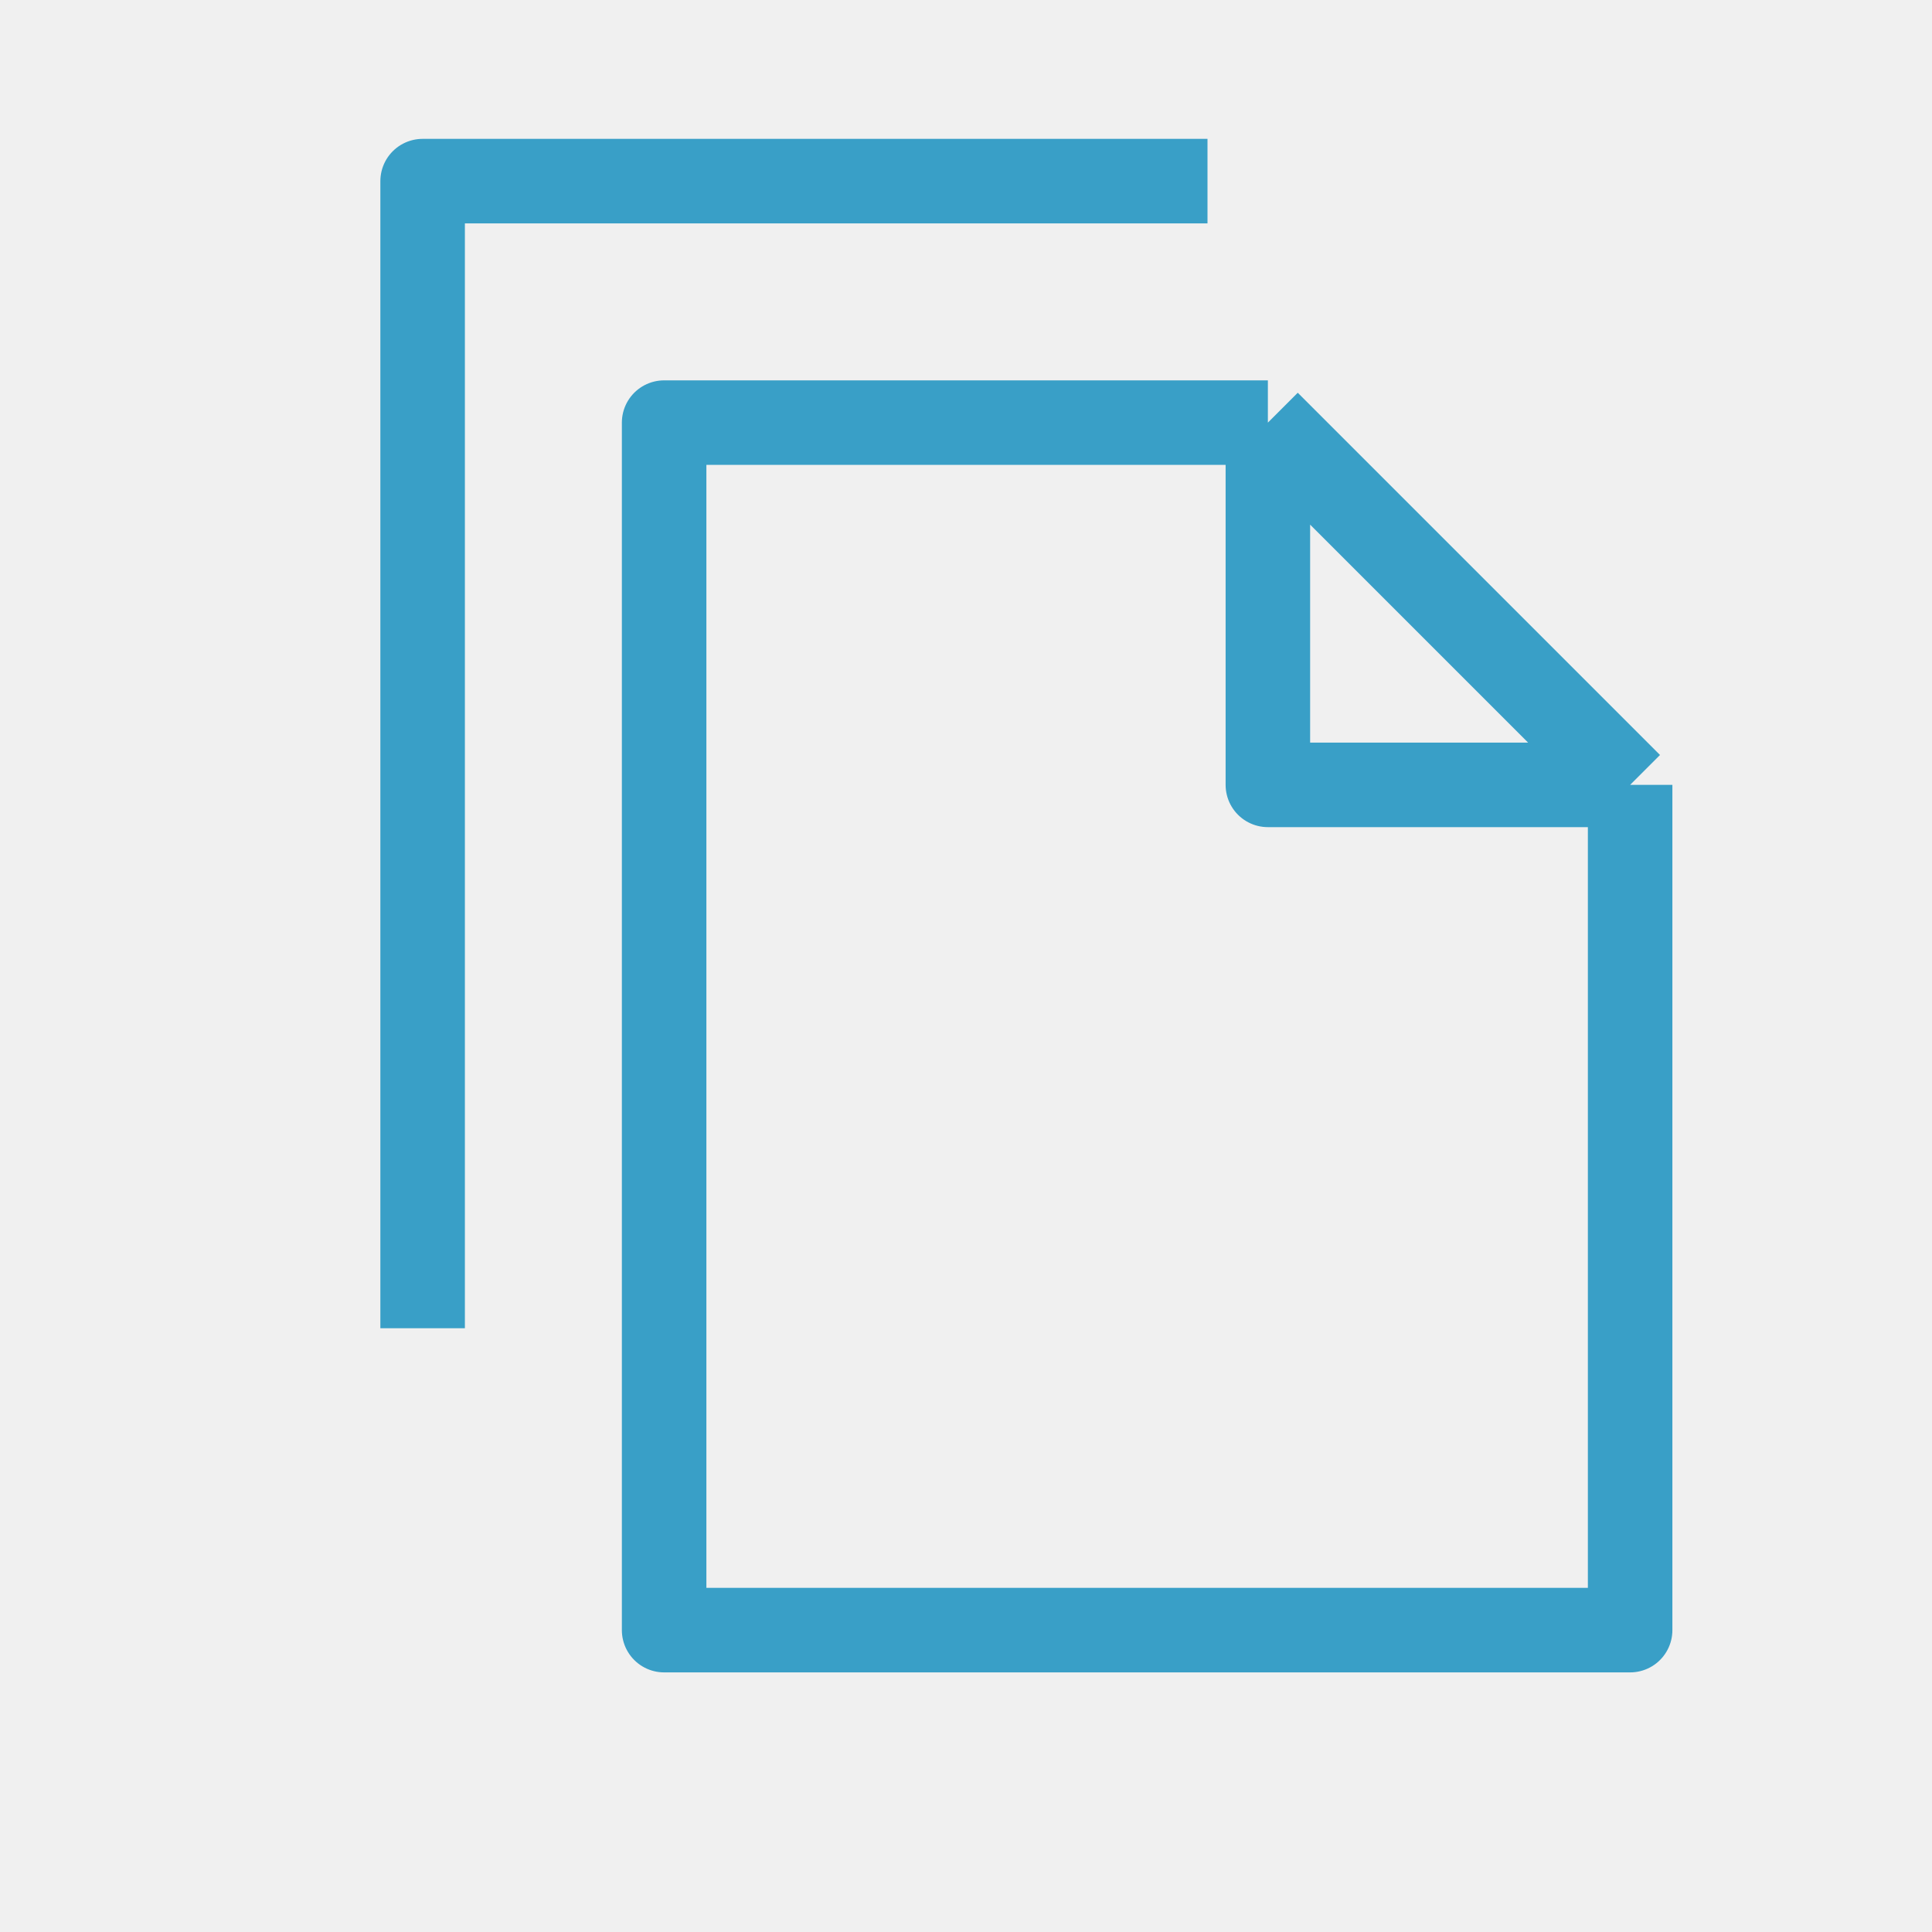
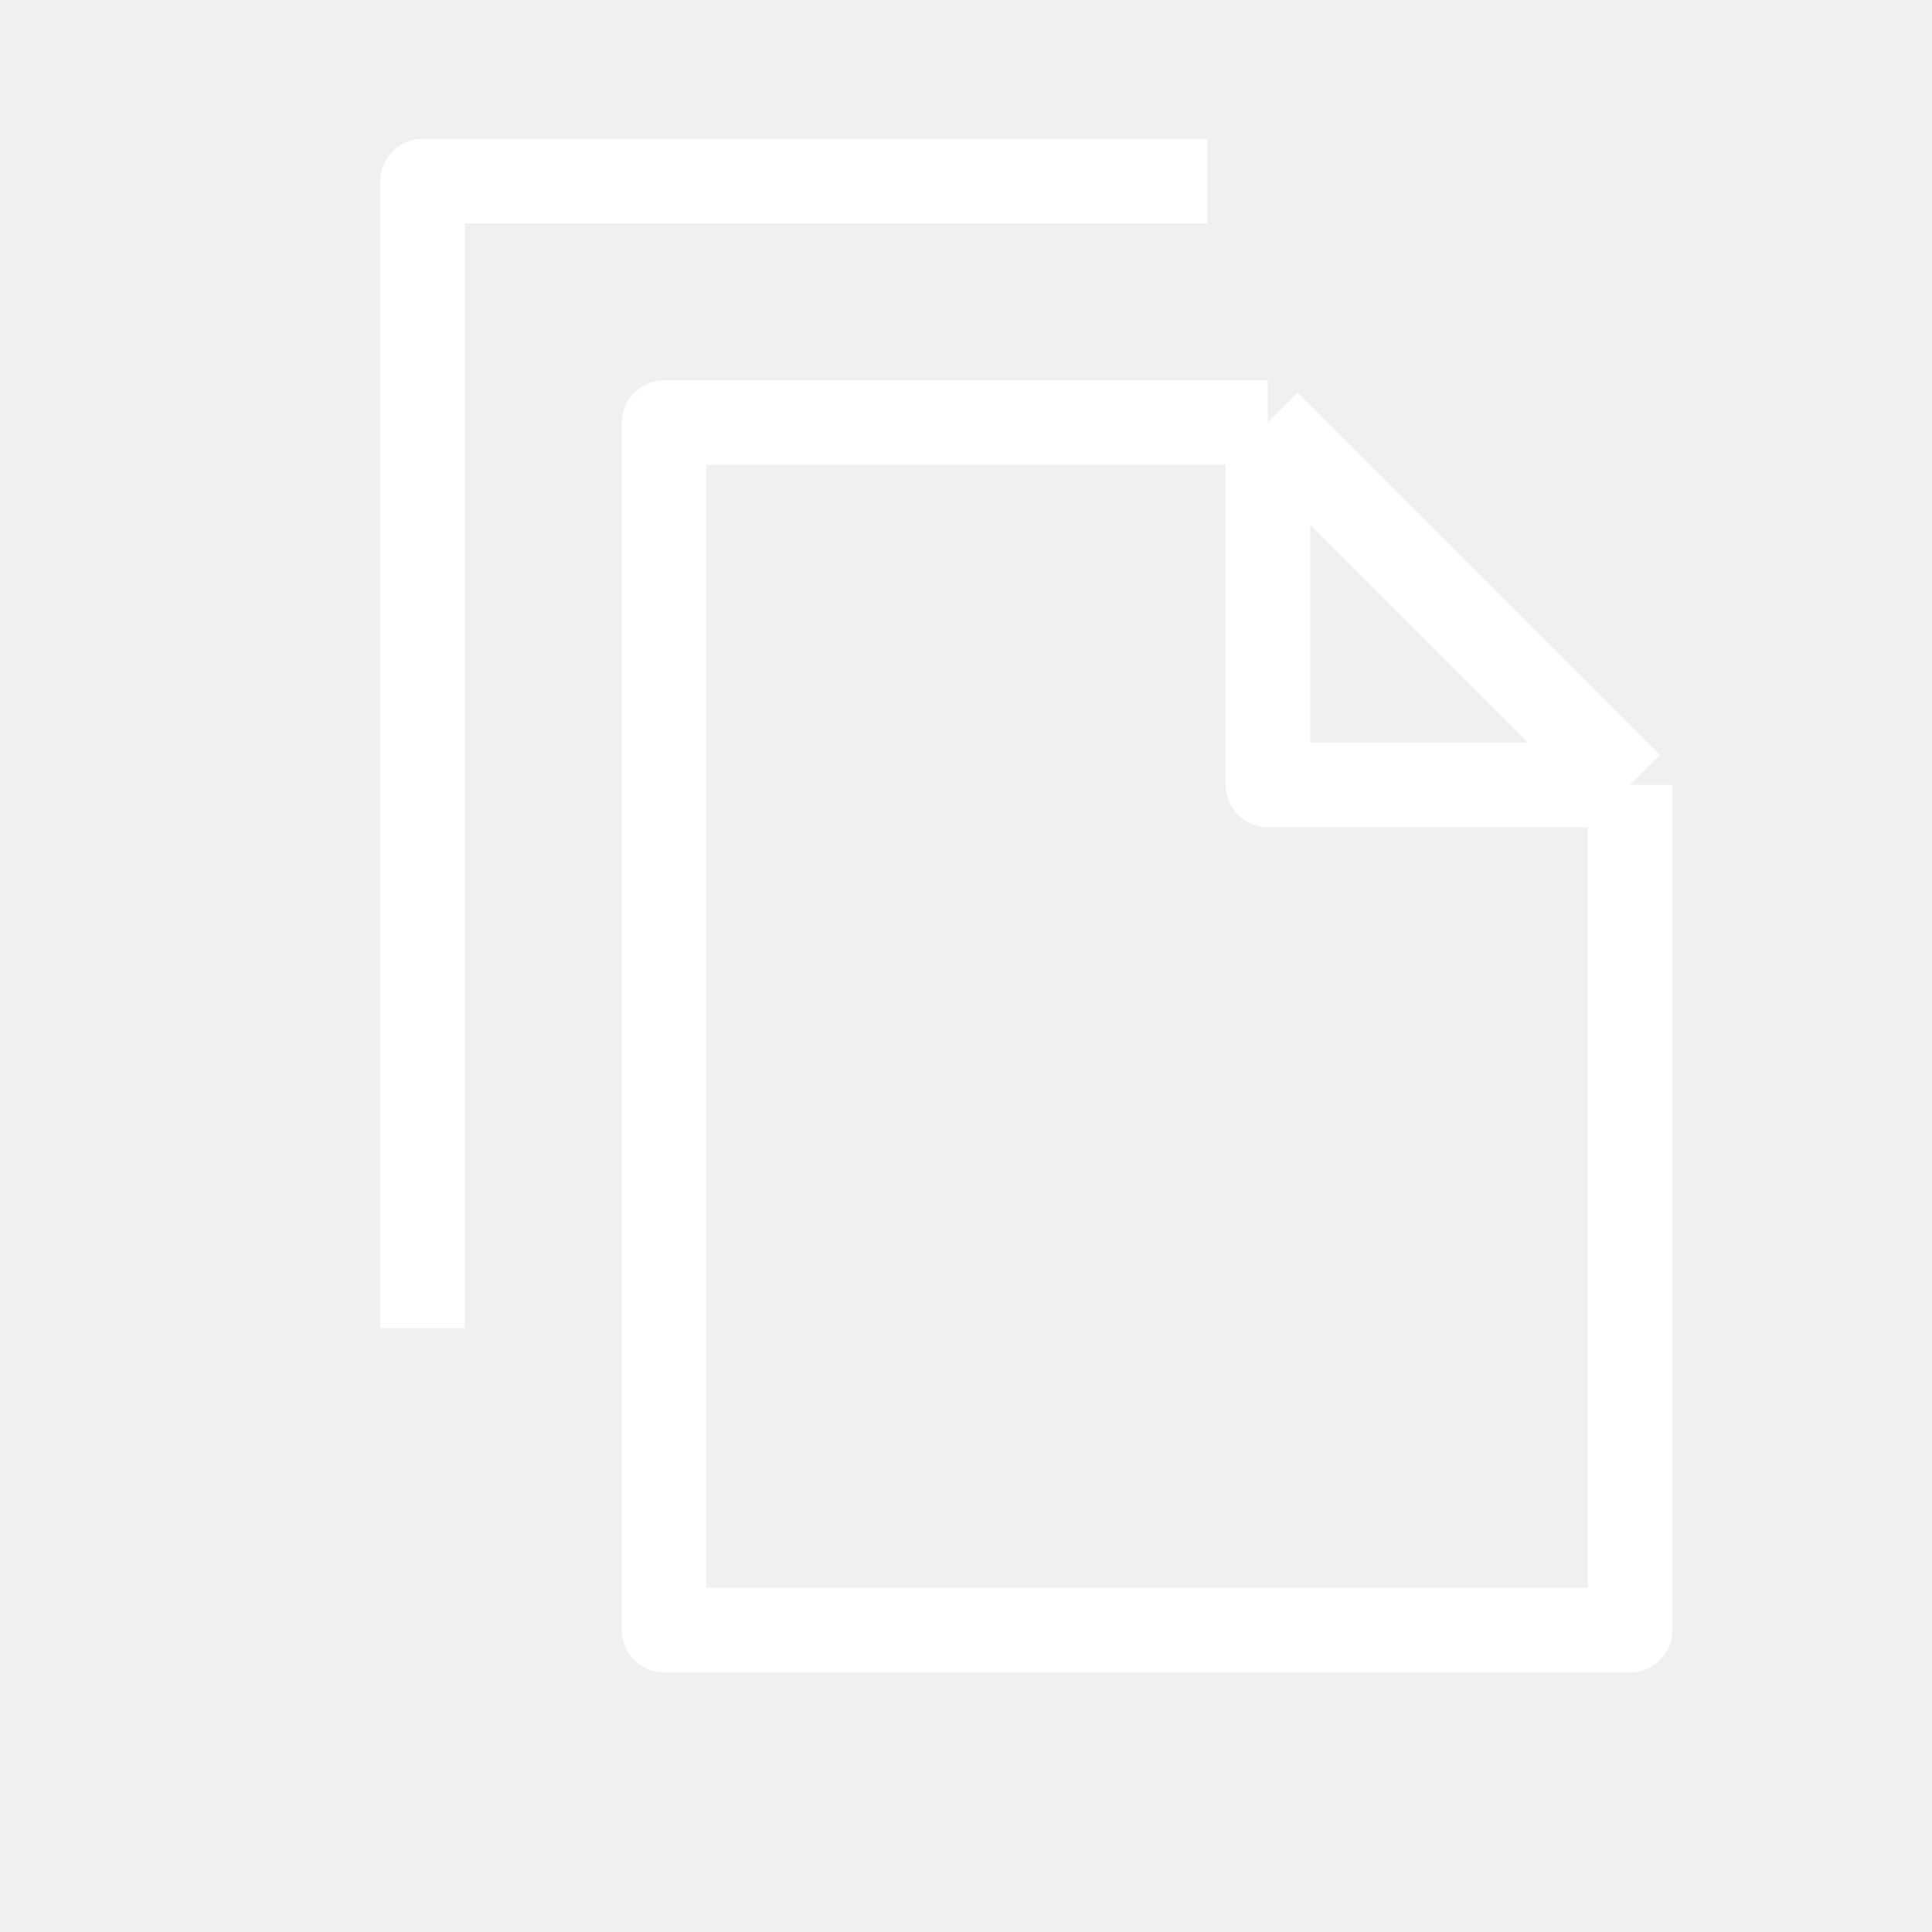
<svg xmlns="http://www.w3.org/2000/svg" width="16" height="16" viewBox="0 0 16 16" fill="none">
-   <path d="M10 1.5H3.5V11M10.5 3.5H5.5V13.5H13.5V6.5M10.5 3.5L13.5 6.5M10.5 3.5V6.5H13.5" stroke="#399FC7" stroke-width="0.7" stroke-linejoin="round" />
+   <path d="M10 1.5H3.5V11M10.5 3.5H5.5V13.5H13.5V6.5M10.5 3.5L13.5 6.5M10.5 3.5V6.5H13.5" stroke="white" stroke-width="0.7" stroke-linejoin="round" />
</svg>
